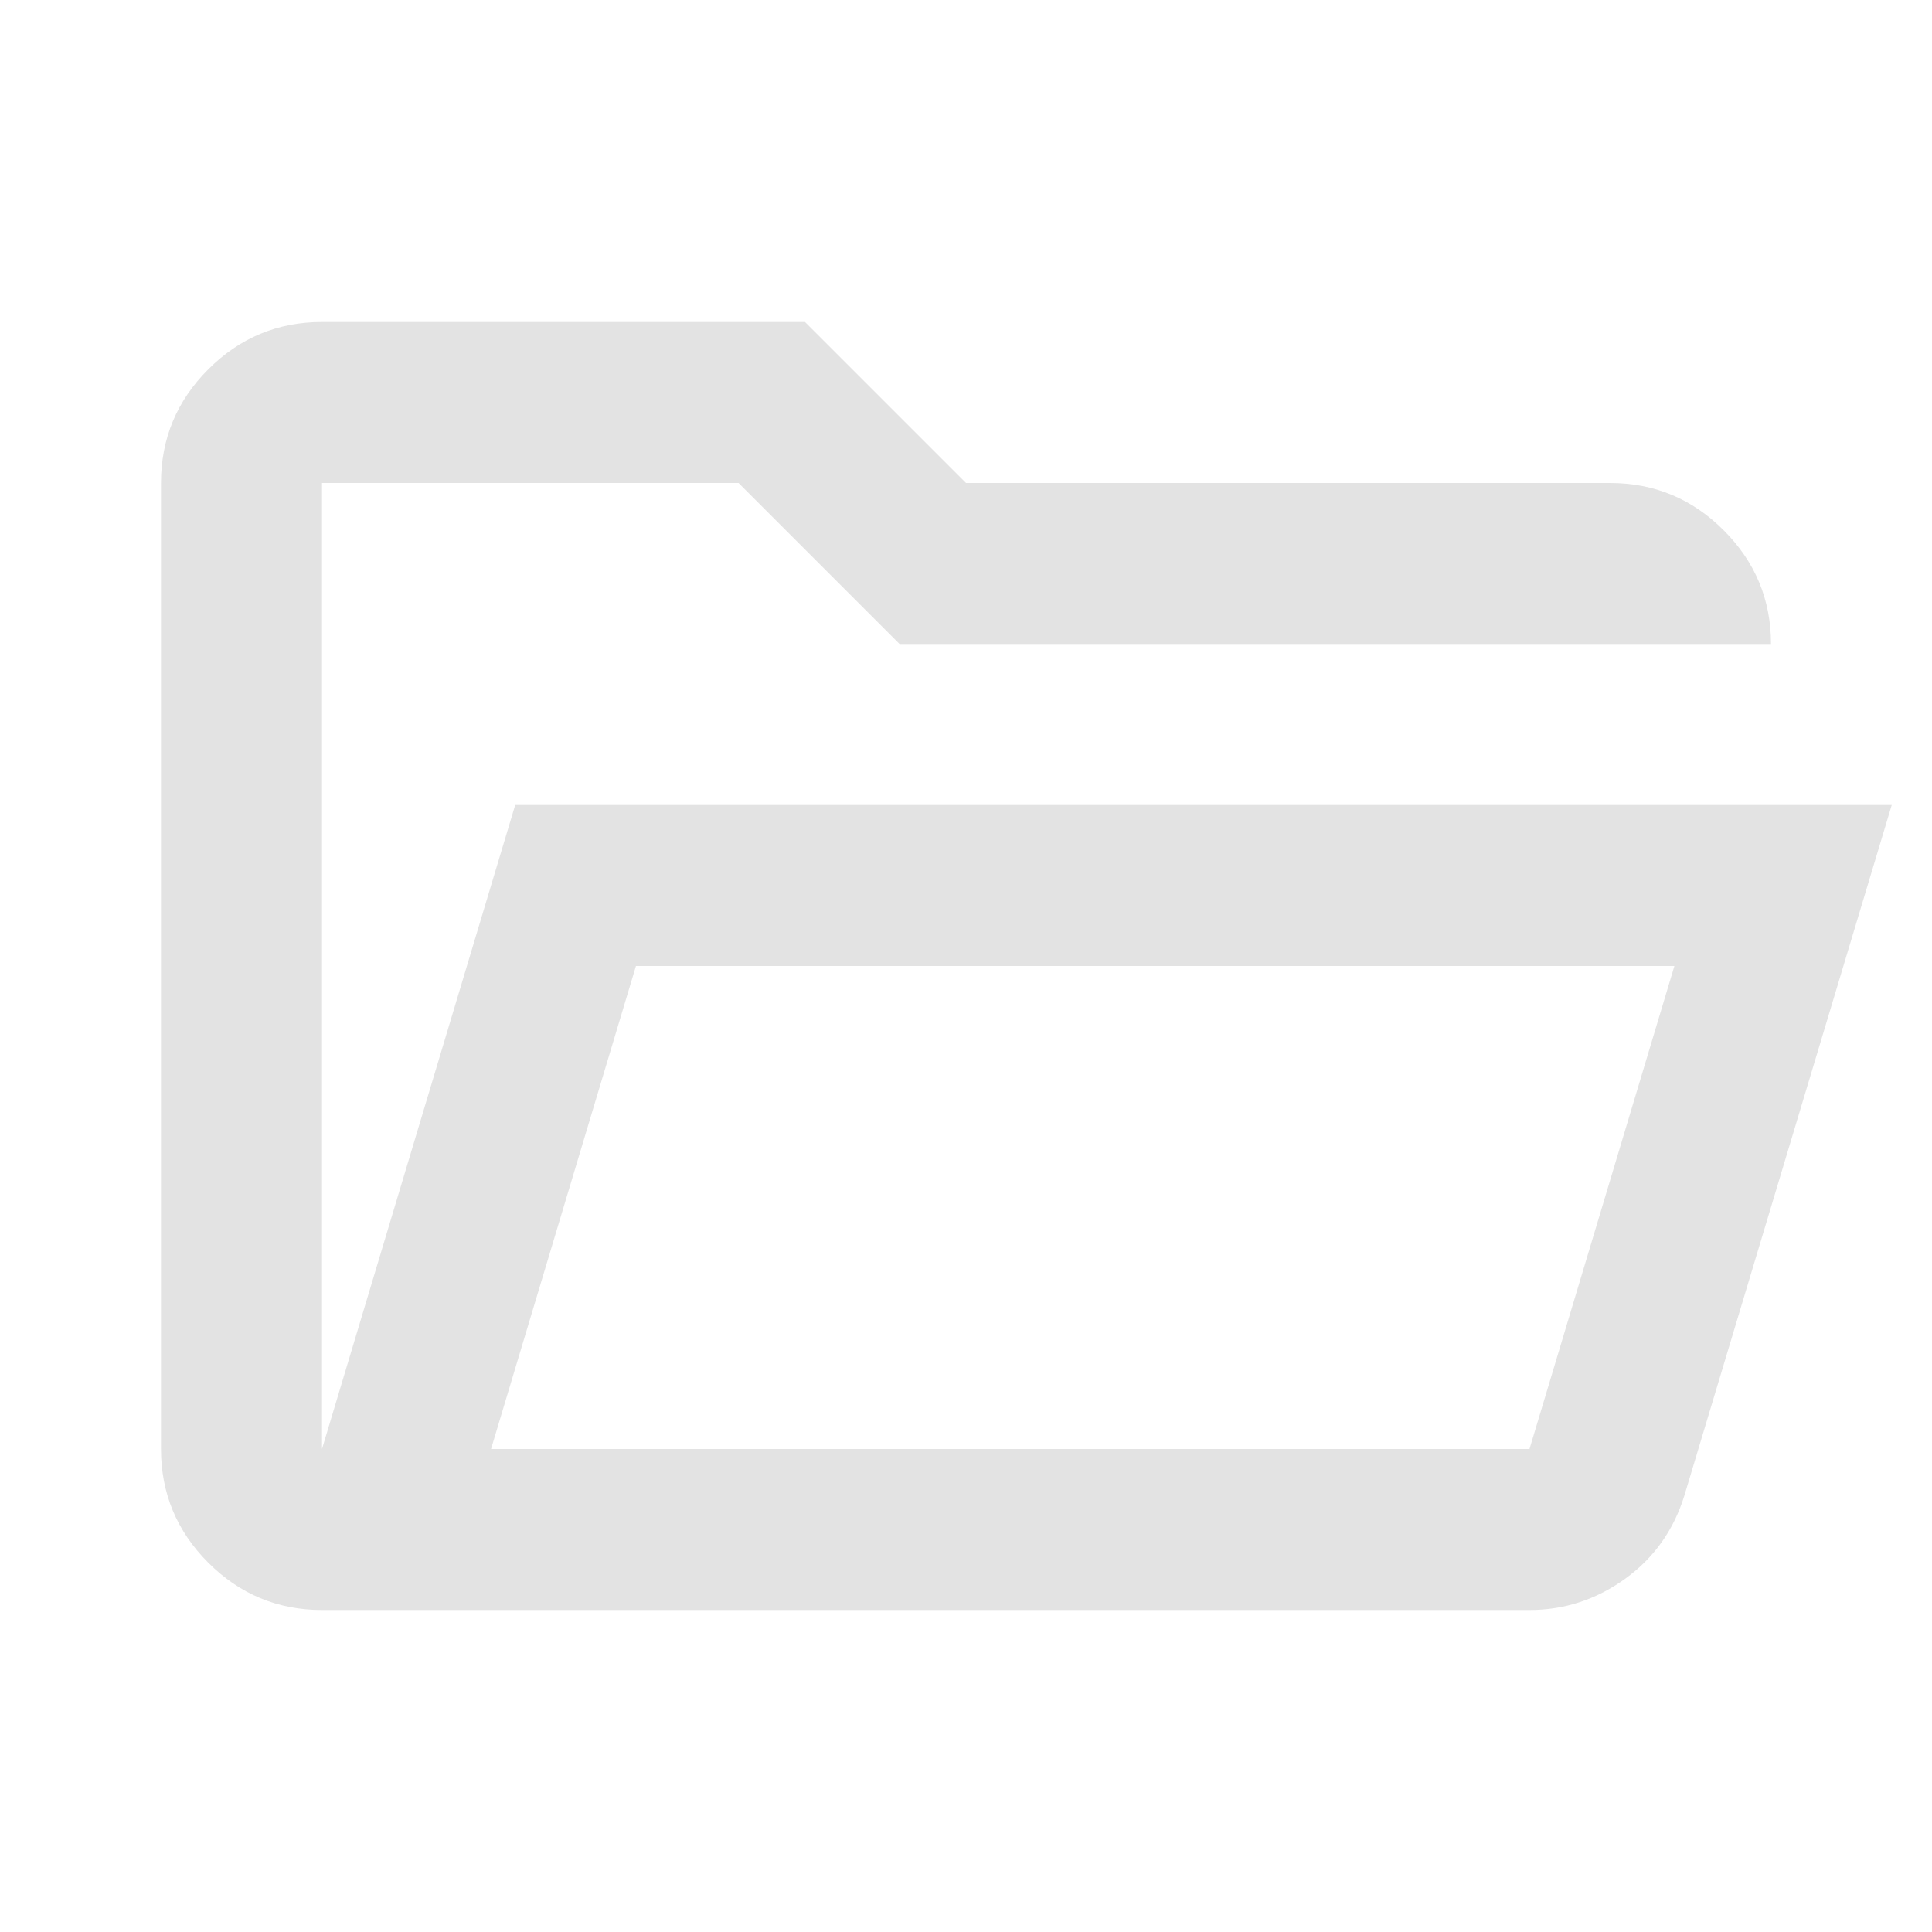
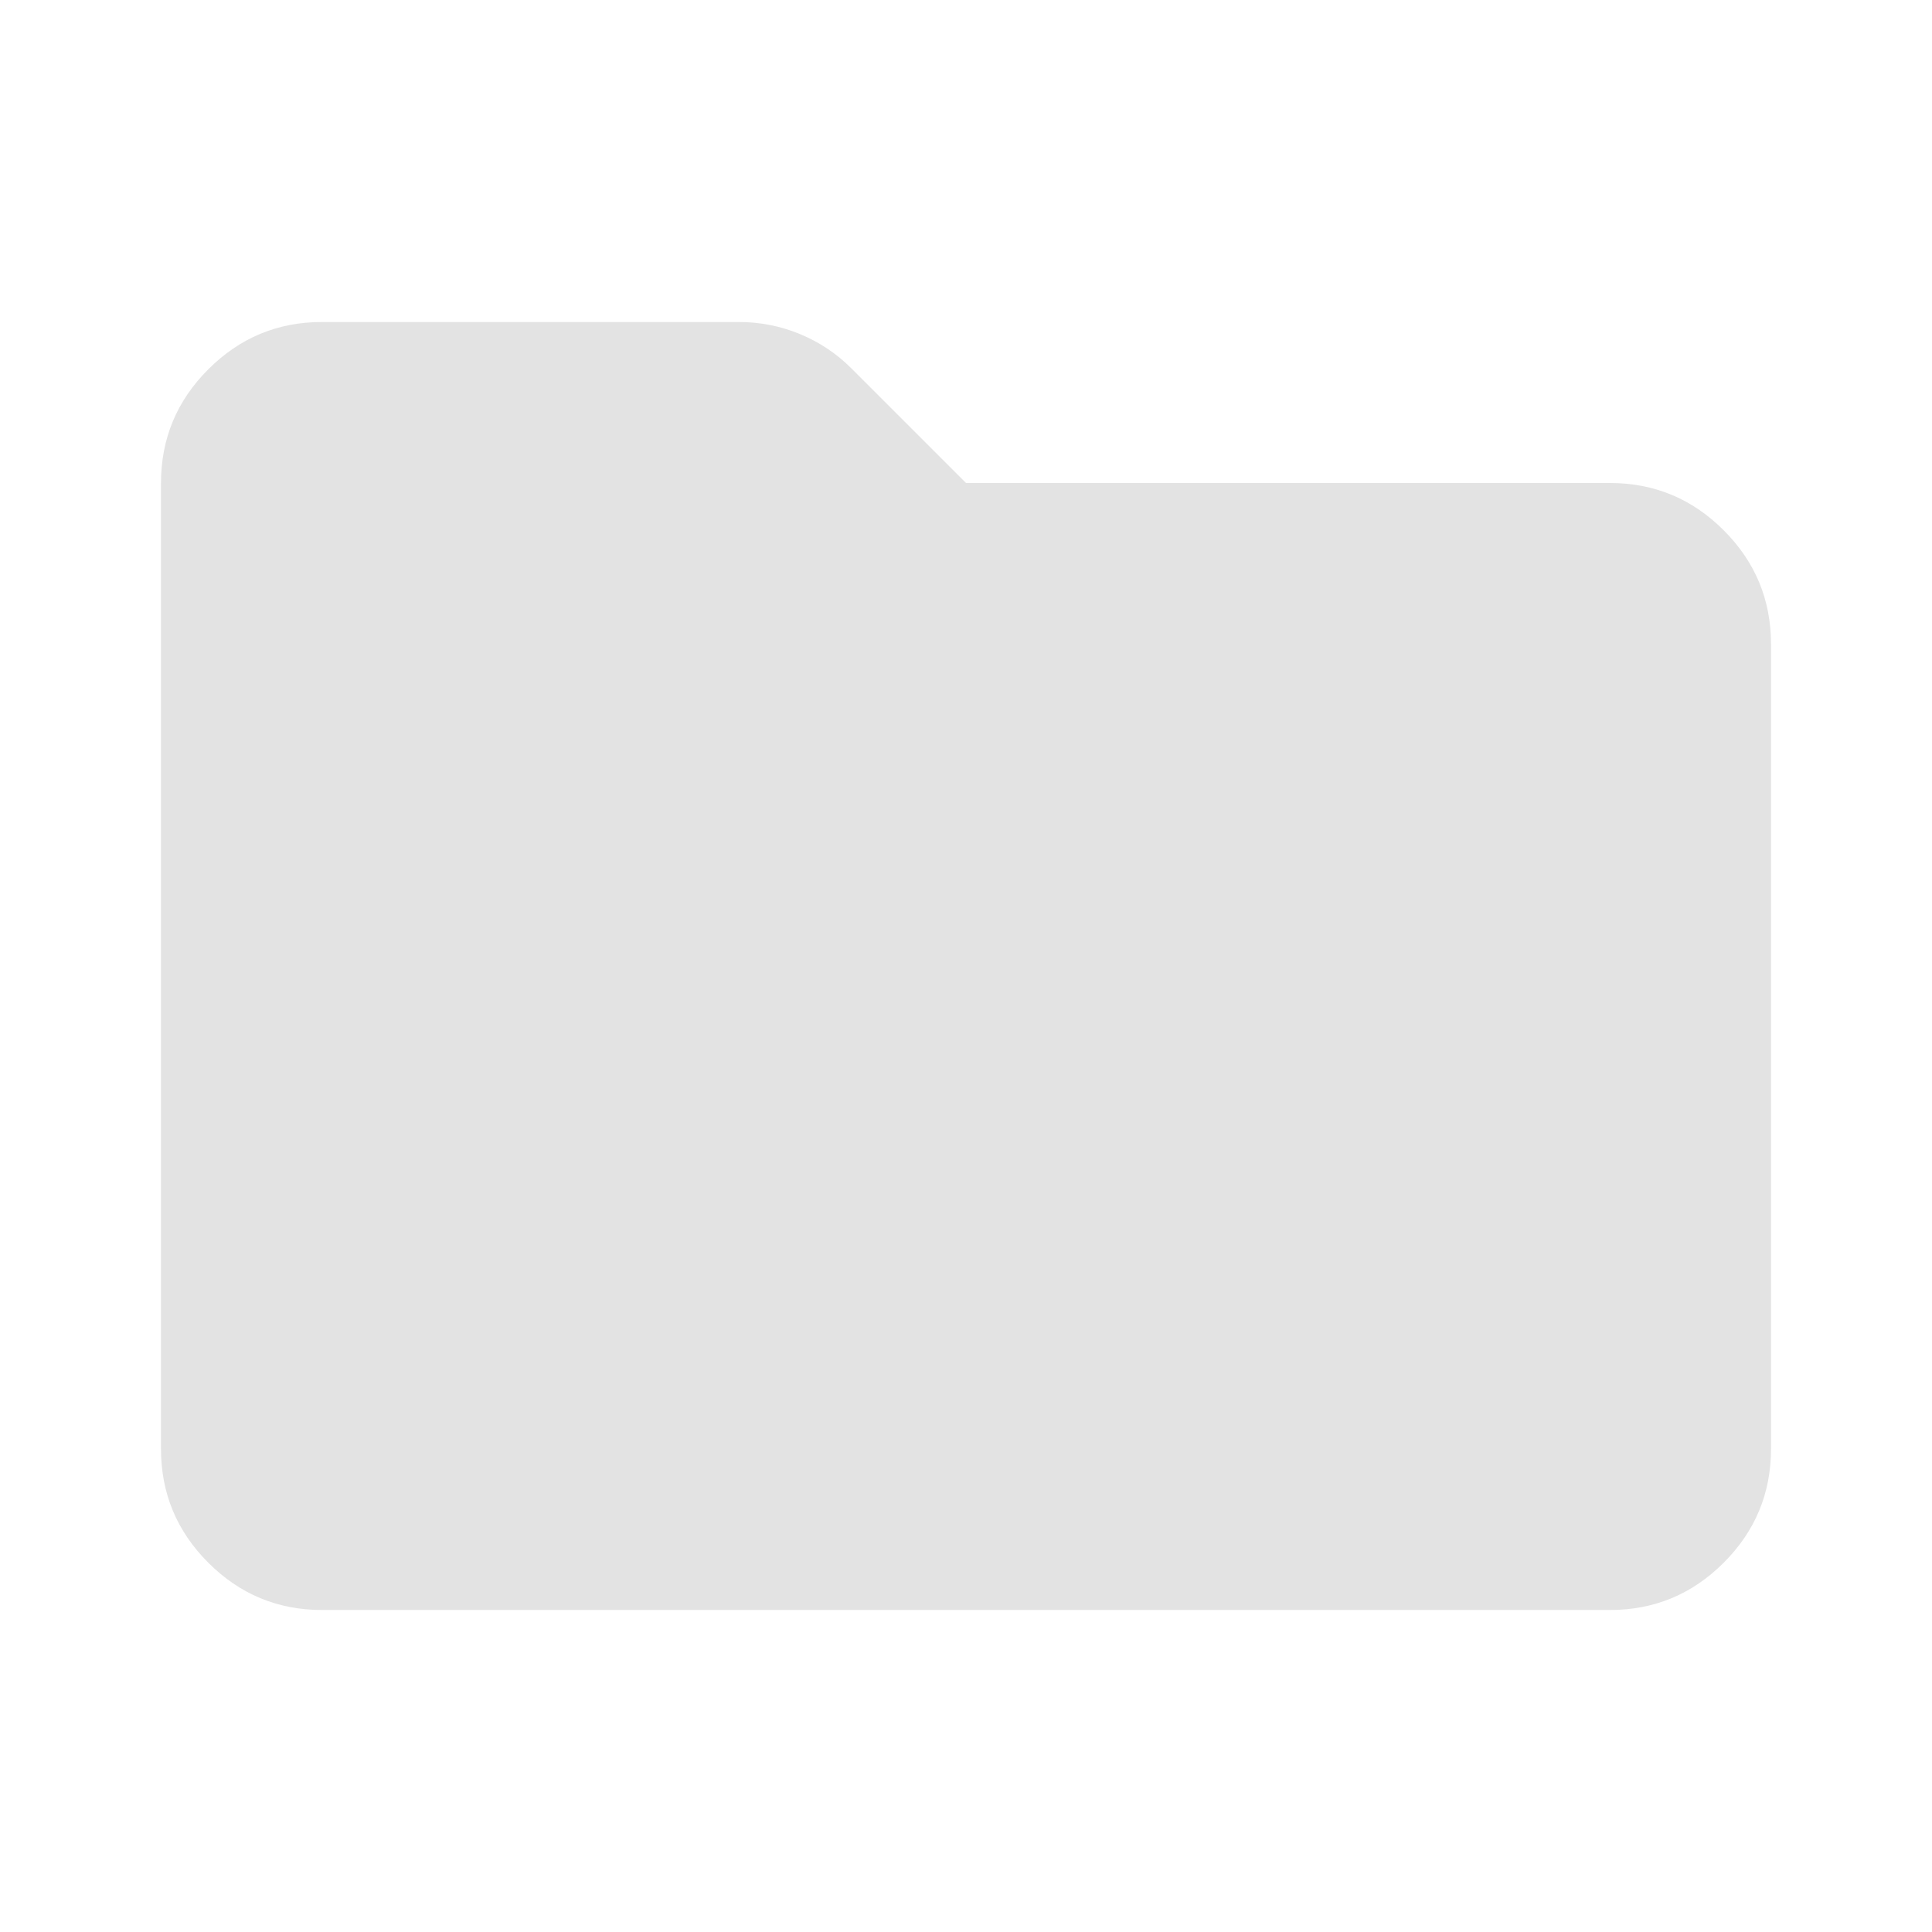
<svg xmlns="http://www.w3.org/2000/svg" height="24px" viewBox="0 -960 960 960" width="24px" fill="#e3e3e3">
-   <path d="M160-160q-33 0-56.5-23.5T80-240v-480q0-33 23.5-56.5T160-800h240l80 80h320q33 0 56.5 23.5T880-640H447l-80-80H160v480l96-320h684L837-217q-8 26-29.5 41.5T760-160H160Zm84-80h516l72-240H316l-72 240Zm0 0 72-240-72 240Zm-84-400v-80 80Z" />
+   <path d="M160-160q-33 0-56.5-23.5T80-240v-480q0-33 23.5-56.5T160-800h207q16 0 30.5 6t25.5 17l57 57h320q33 0 56.5 23.5T880-640v400q0 33-23.5 56.5T800-160H160Z" />
</svg>
